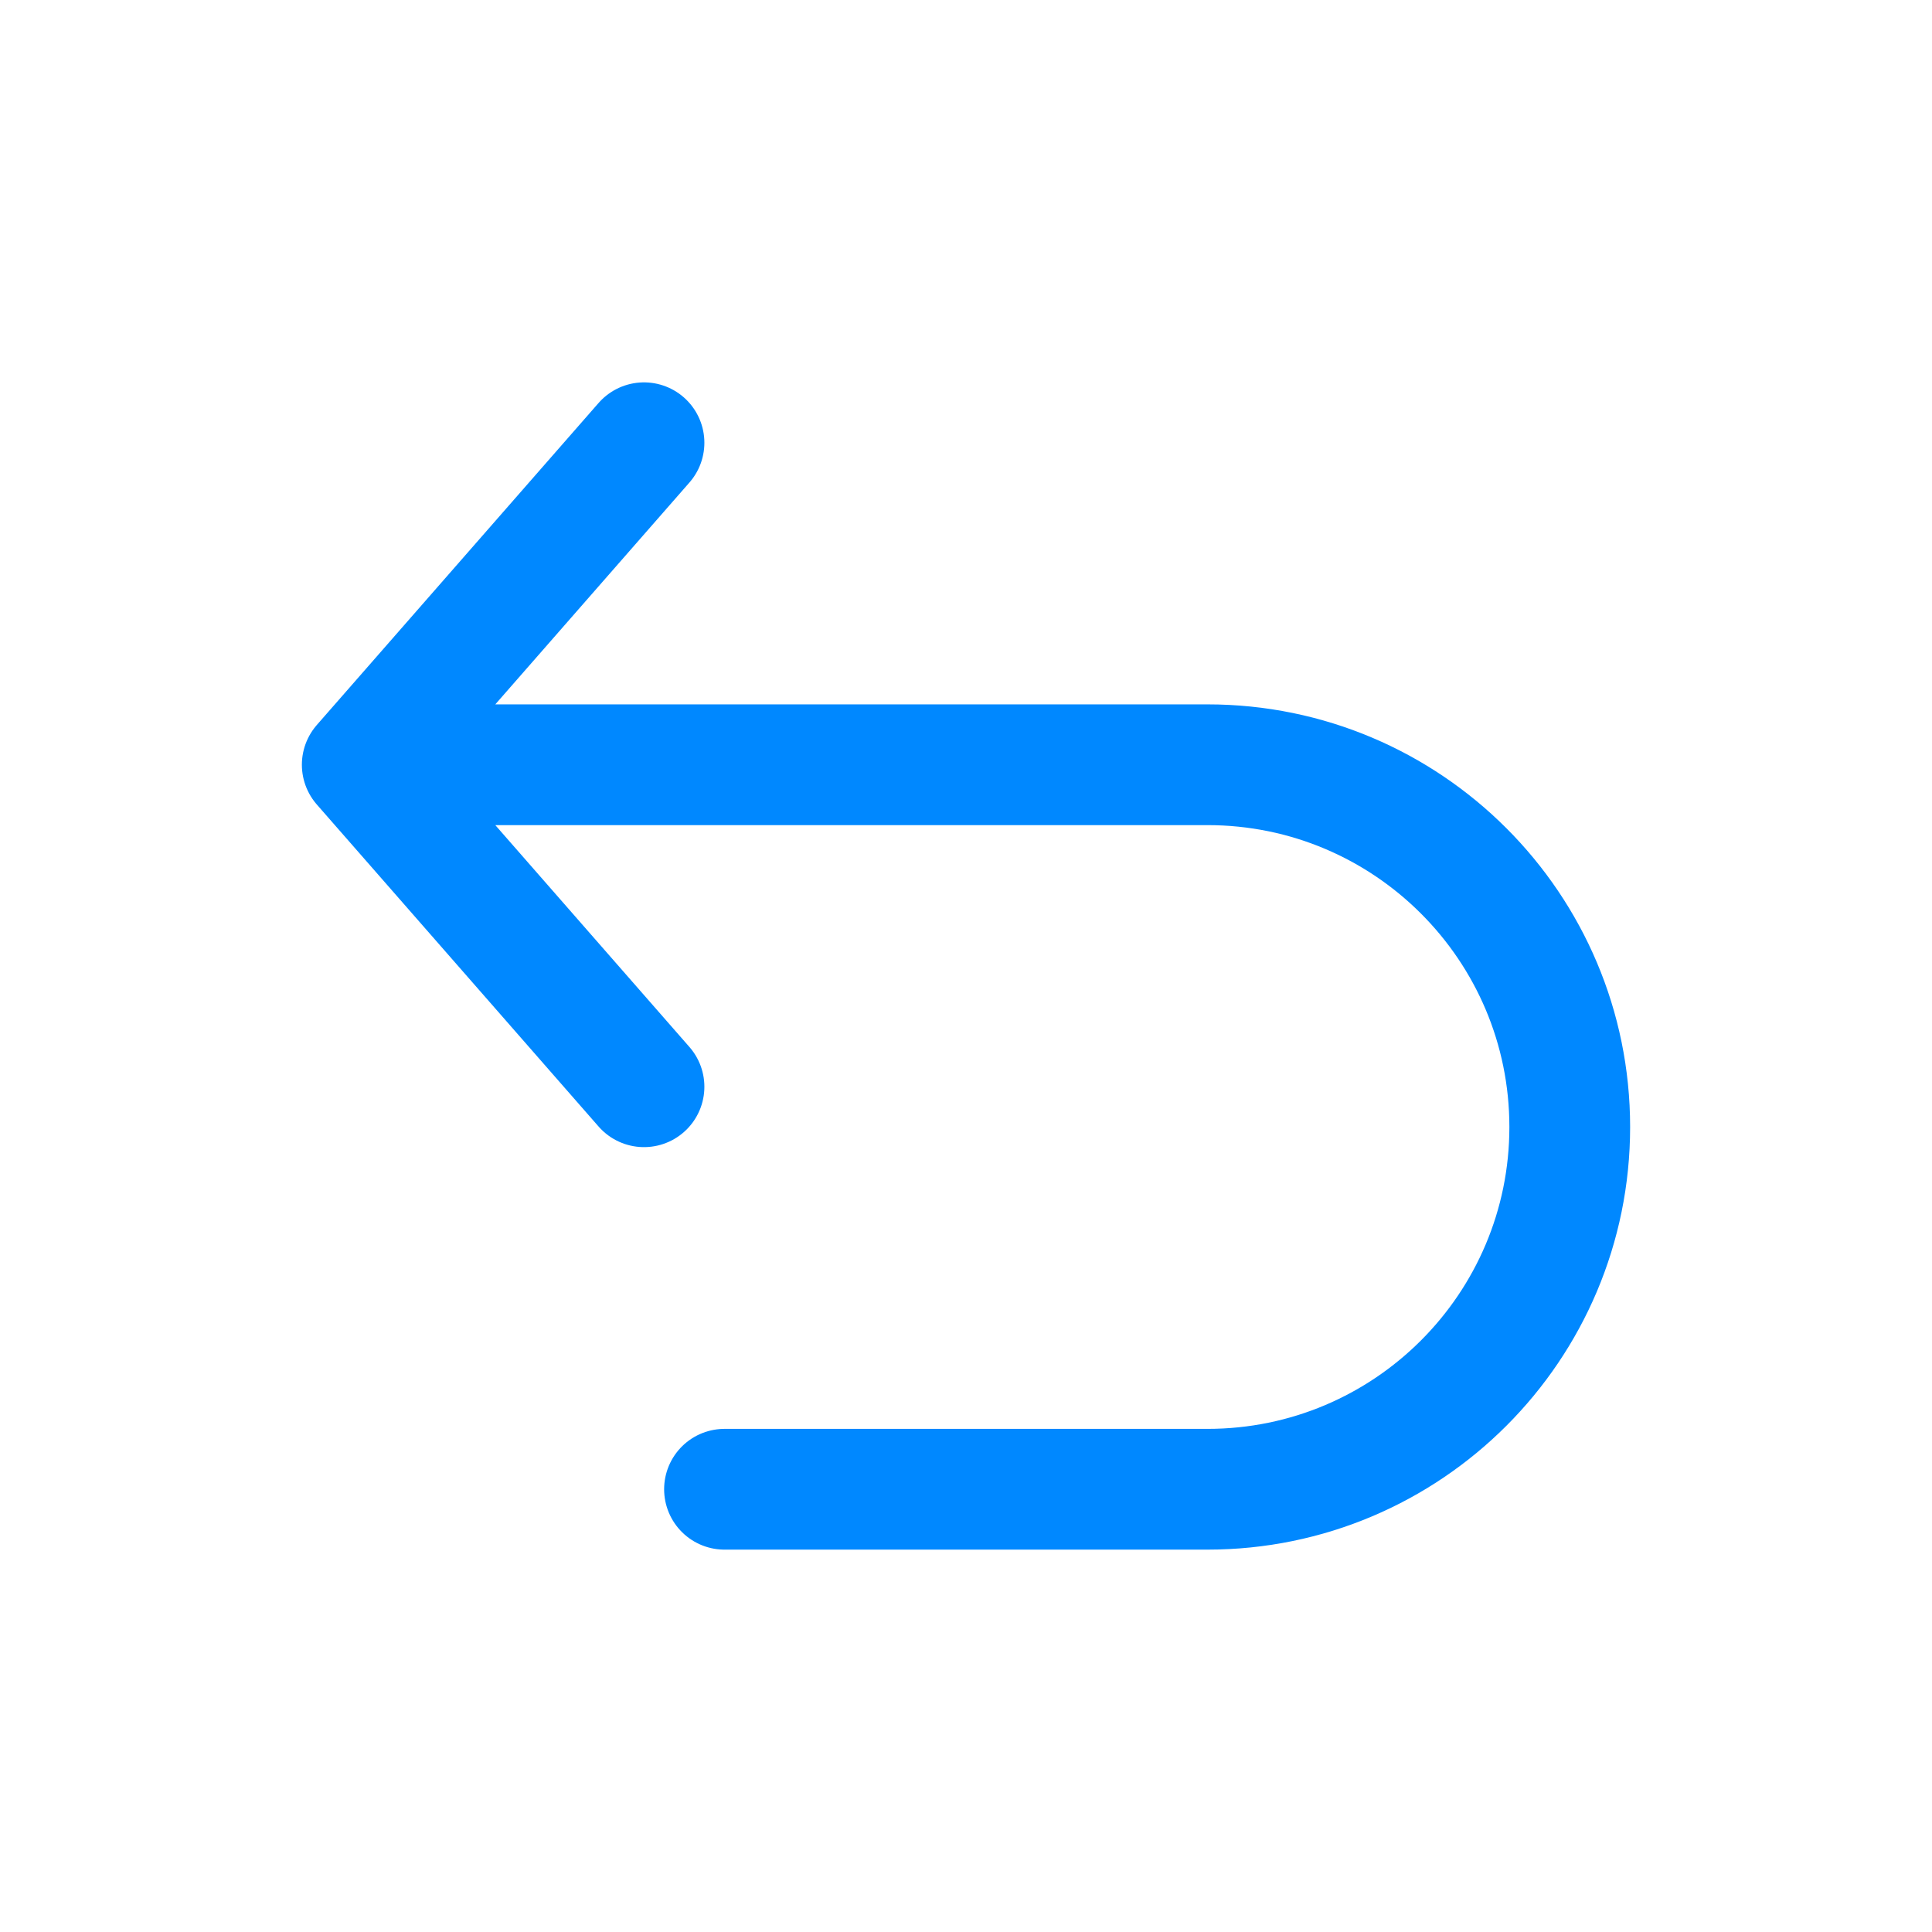
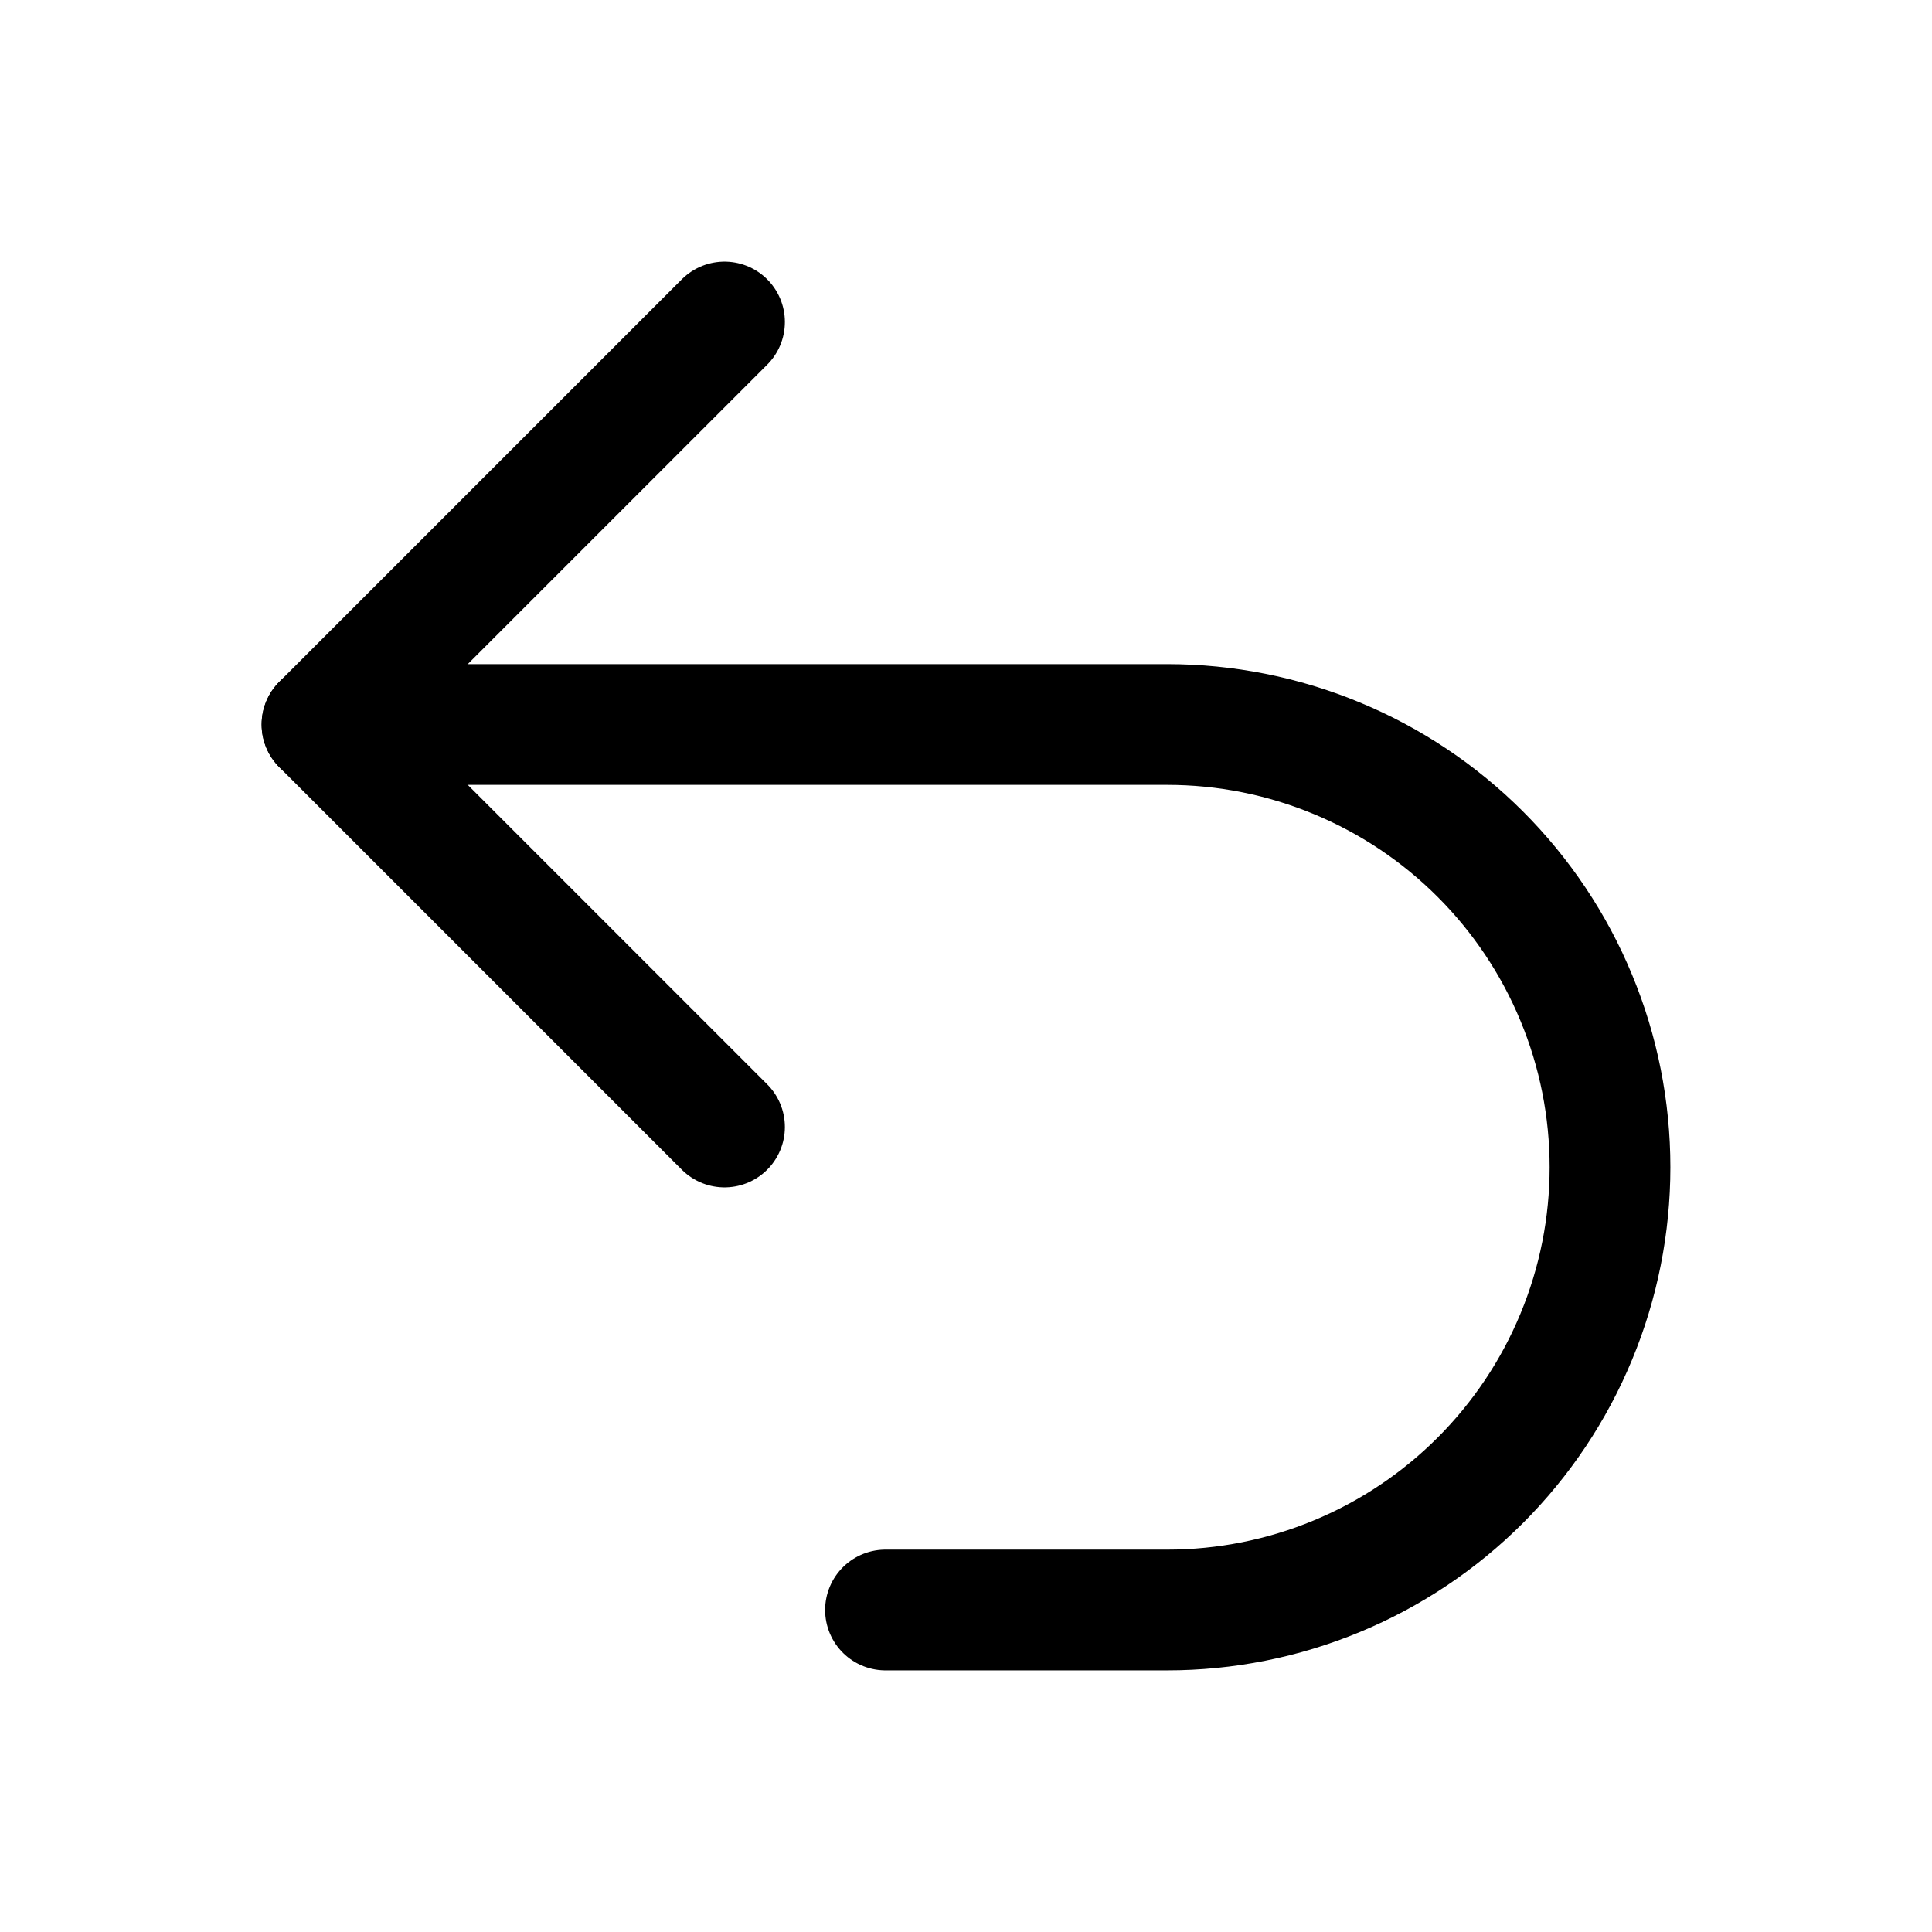
<svg xmlns="http://www.w3.org/2000/svg" width="24" height="24" viewBox="0 0 24 24" fill="none">
-   <path d="M4.5 9.5H15a4.5 4.5 0 0 1 0 9H9M8 5.5l-3.5 4 3.5 4" stroke="#0088FF" stroke-width="1.5" stroke-linecap="round" stroke-linejoin="round" />
+   <path d="M9 14L4 9L9 4" stroke="currentColor" stroke-width="1.5" stroke-linecap="round" stroke-linejoin="round" />
+   <path d="M4 9H14.5C15.222 9 15.938 9.142 16.605 9.419C17.272 9.695 17.878 10.1 18.389 10.611C18.9 11.122 19.305 11.728 19.581 12.395C19.858 13.062 20 13.778 20 14.5C20 15.222 19.858 15.938 19.581 16.605C19.305 17.272 18.9 17.878 18.389 18.389C17.878 18.9 17.272 19.305 16.605 19.581C15.938 19.858 15.222 20 14.5 20H11" stroke="currentColor" stroke-width="1.5" stroke-linecap="round" stroke-linejoin="round" />
</svg>
